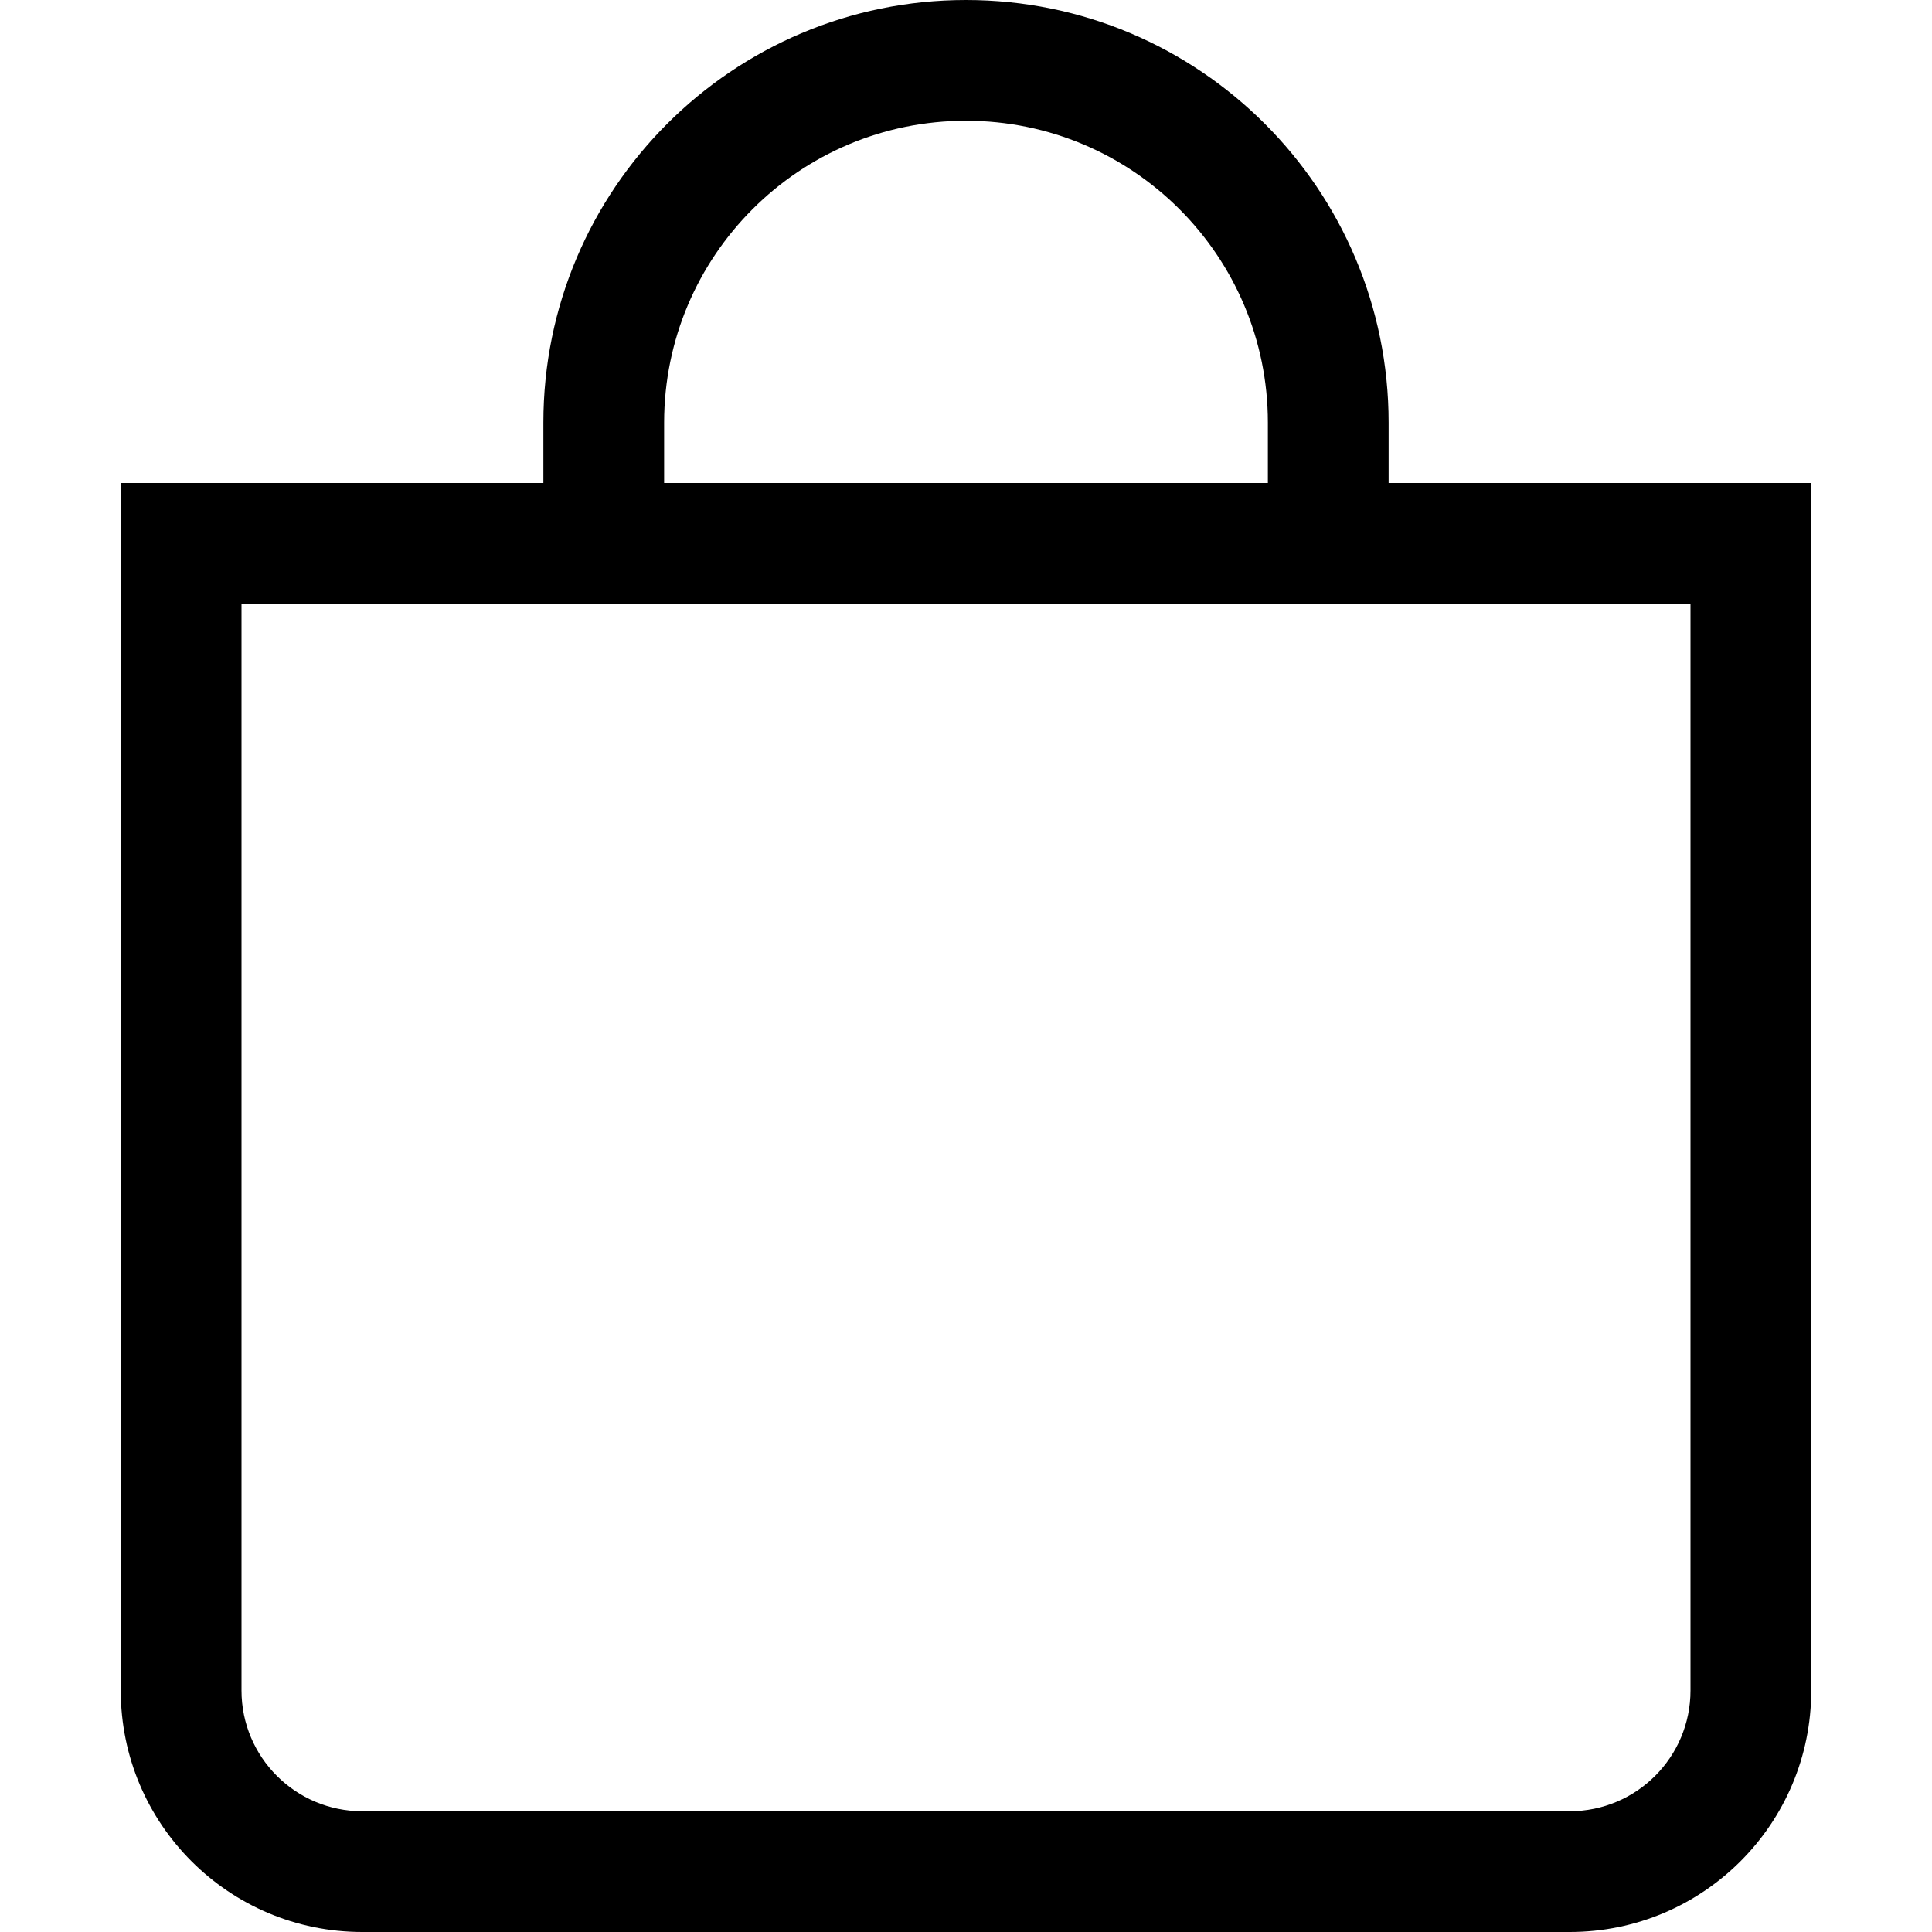
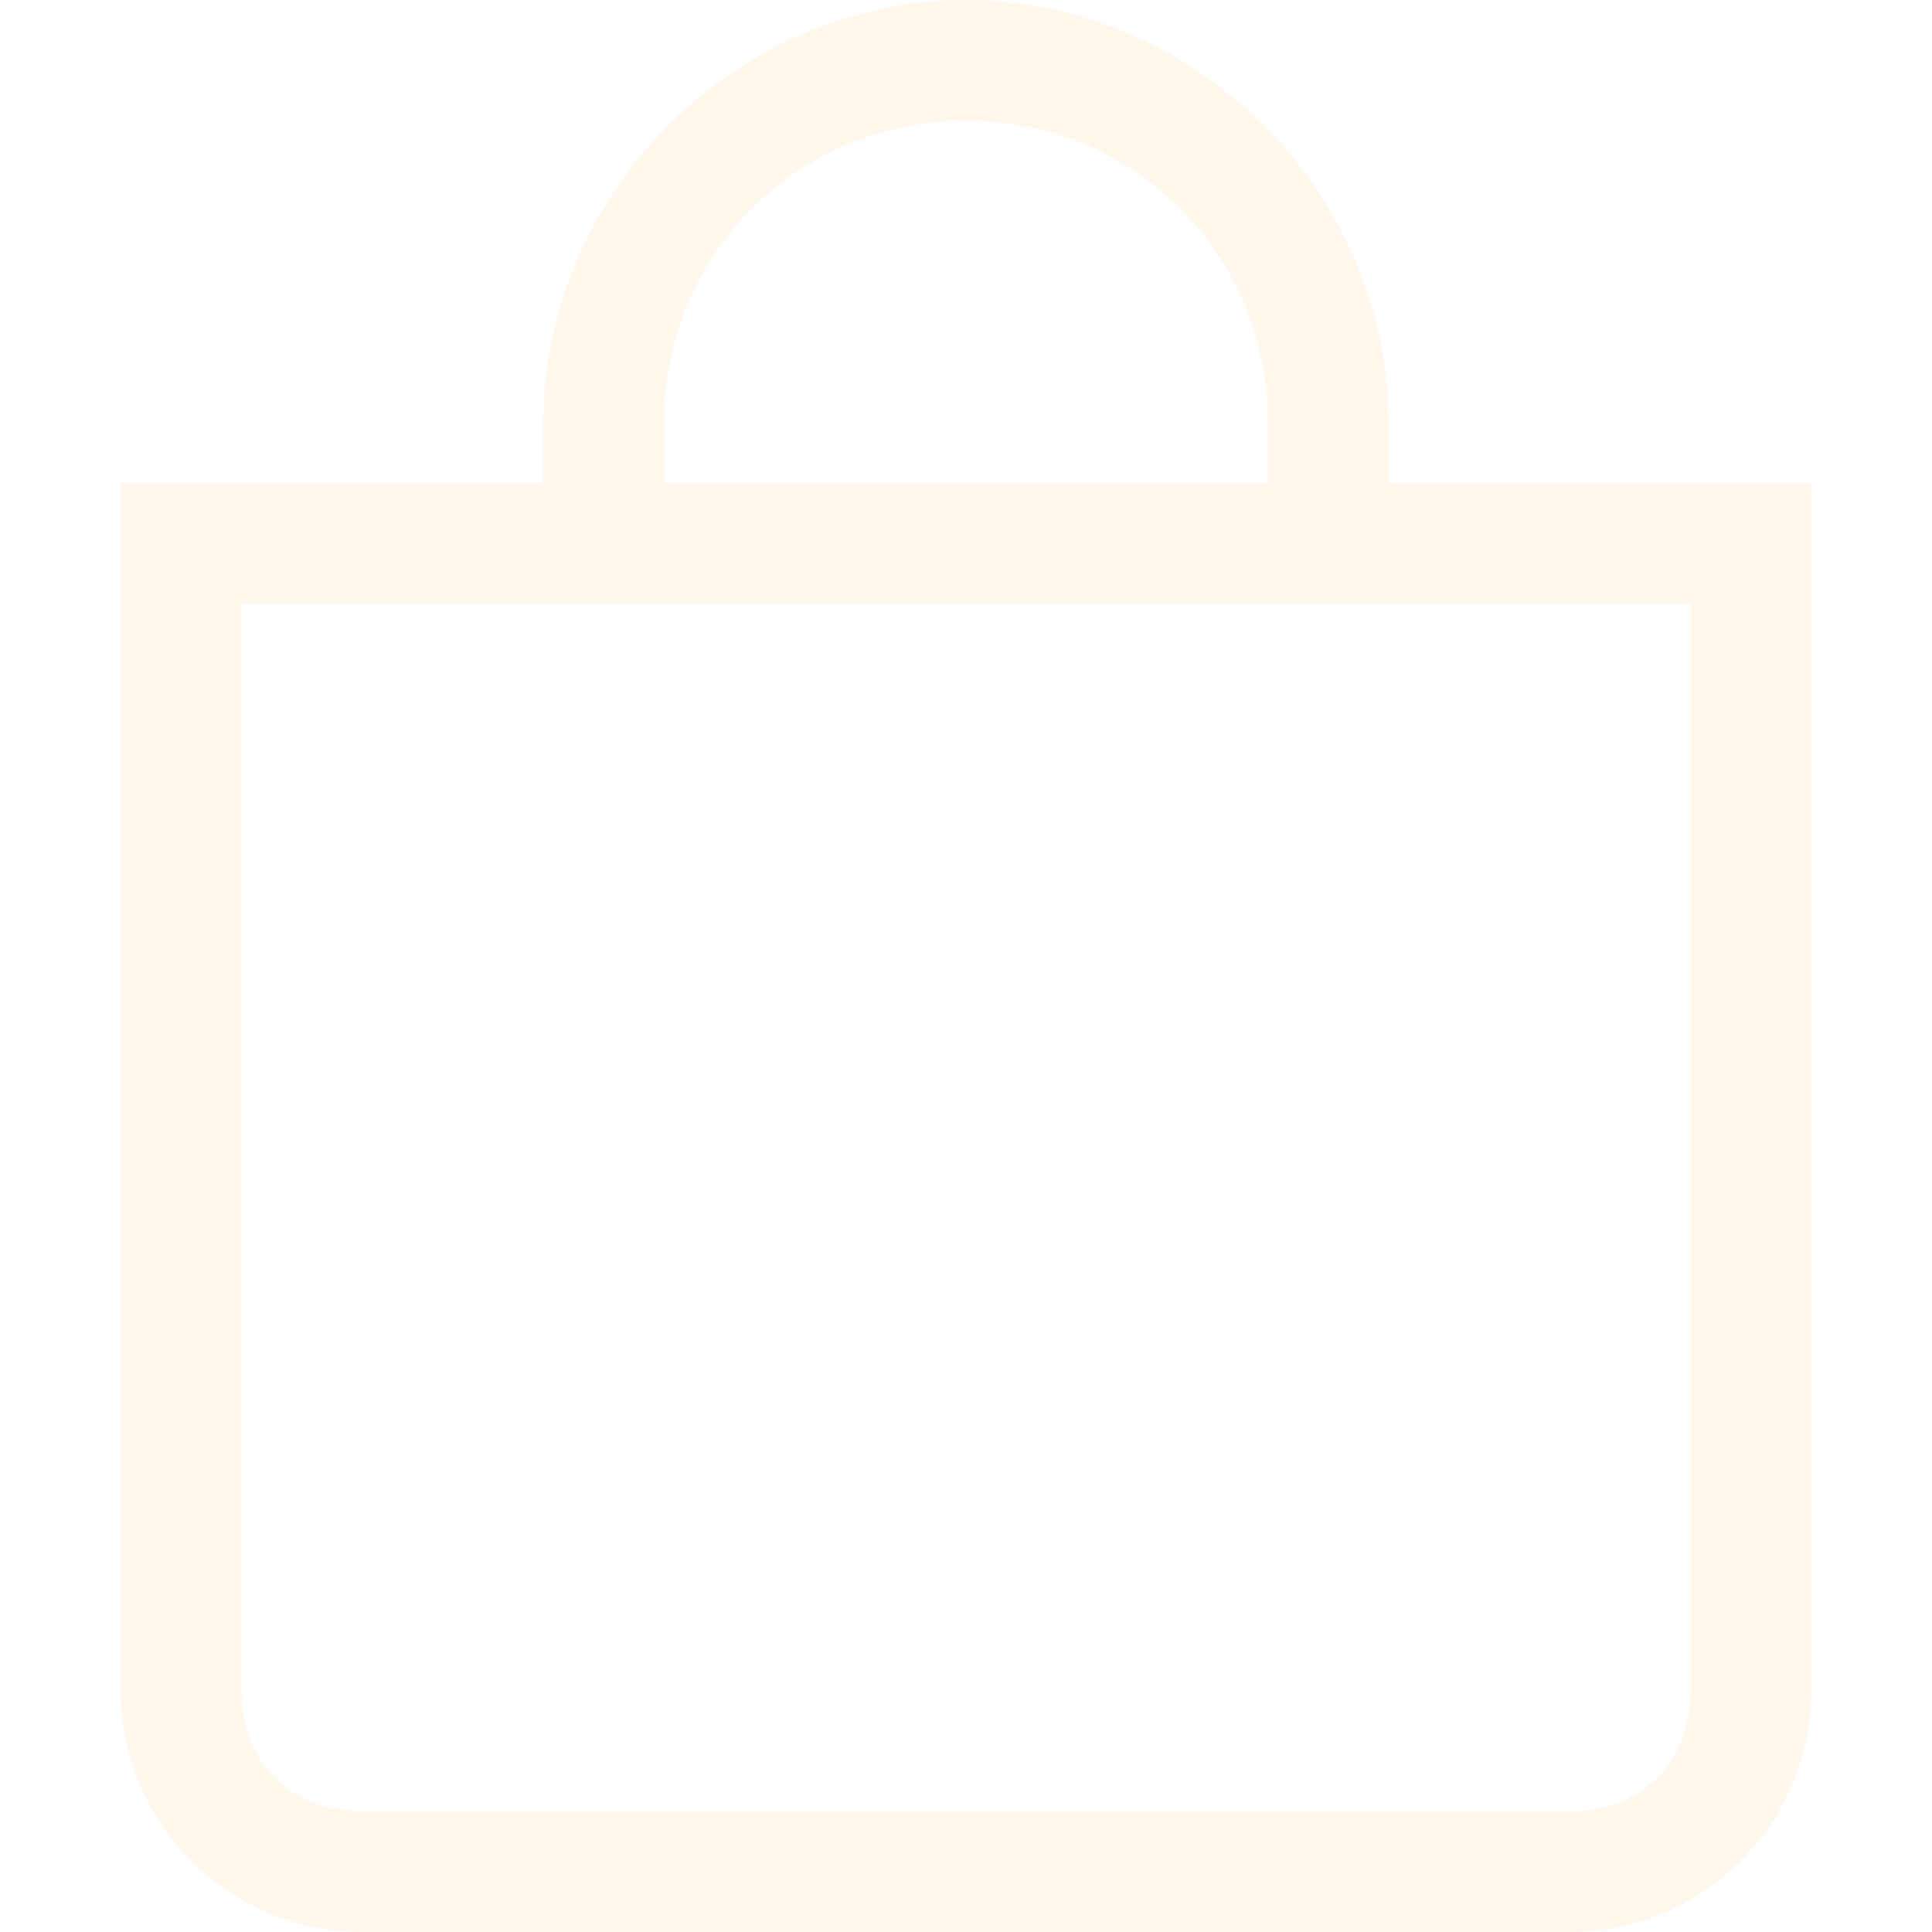
- <svg xmlns="http://www.w3.org/2000/svg" width="16" height="16" fill="currentColor" class="bi bi-bag" viewBox="0 0 16 16">
-   <path d="M8 1a2.5 2.5 0 0 1 2.5 2.5V4h-5v-.5A2.5 2.5 0 0 1 8 1zm3.5 3v-.5a3.5 3.5 0 1 0-7 0V4H1v10a2 2 0 0 0 2 2h10a2 2 0 0 0 2-2V4h-3.5zM2 5h12v9a1 1 0 0 1-1 1H3a1 1 0 0 1-1-1V5z" />
+ <svg xmlns="http://www.w3.org/2000/svg" version="1.1" id="Layer_1" x="0px" y="0px" viewBox="0 0 16 16" style="enable-background:new 0 0 16 16;" xml:space="preserve">
+   <style type="text/css">
+ 	.st0{fill:#FFF7EB;}
+ </style>
+   <path class="st0" d="M8,1c1.4,0,2.5,1.1,2.5,2.5V4h-5V3.5C5.5,2.1,6.6,1,8,1z M11.5,4V3.5C11.5,1.6,9.9,0,8,0S4.5,1.6,4.5,3.5V4H1  v10c0,1.1,0.9,2,2,2h10c1.1,0,2-0.9,2-2V4H11.5z M2,5h12v9c0,0.6-0.4,1-1,1H3c-0.6,0-1-0.4-1-1V5z" />
</svg>
